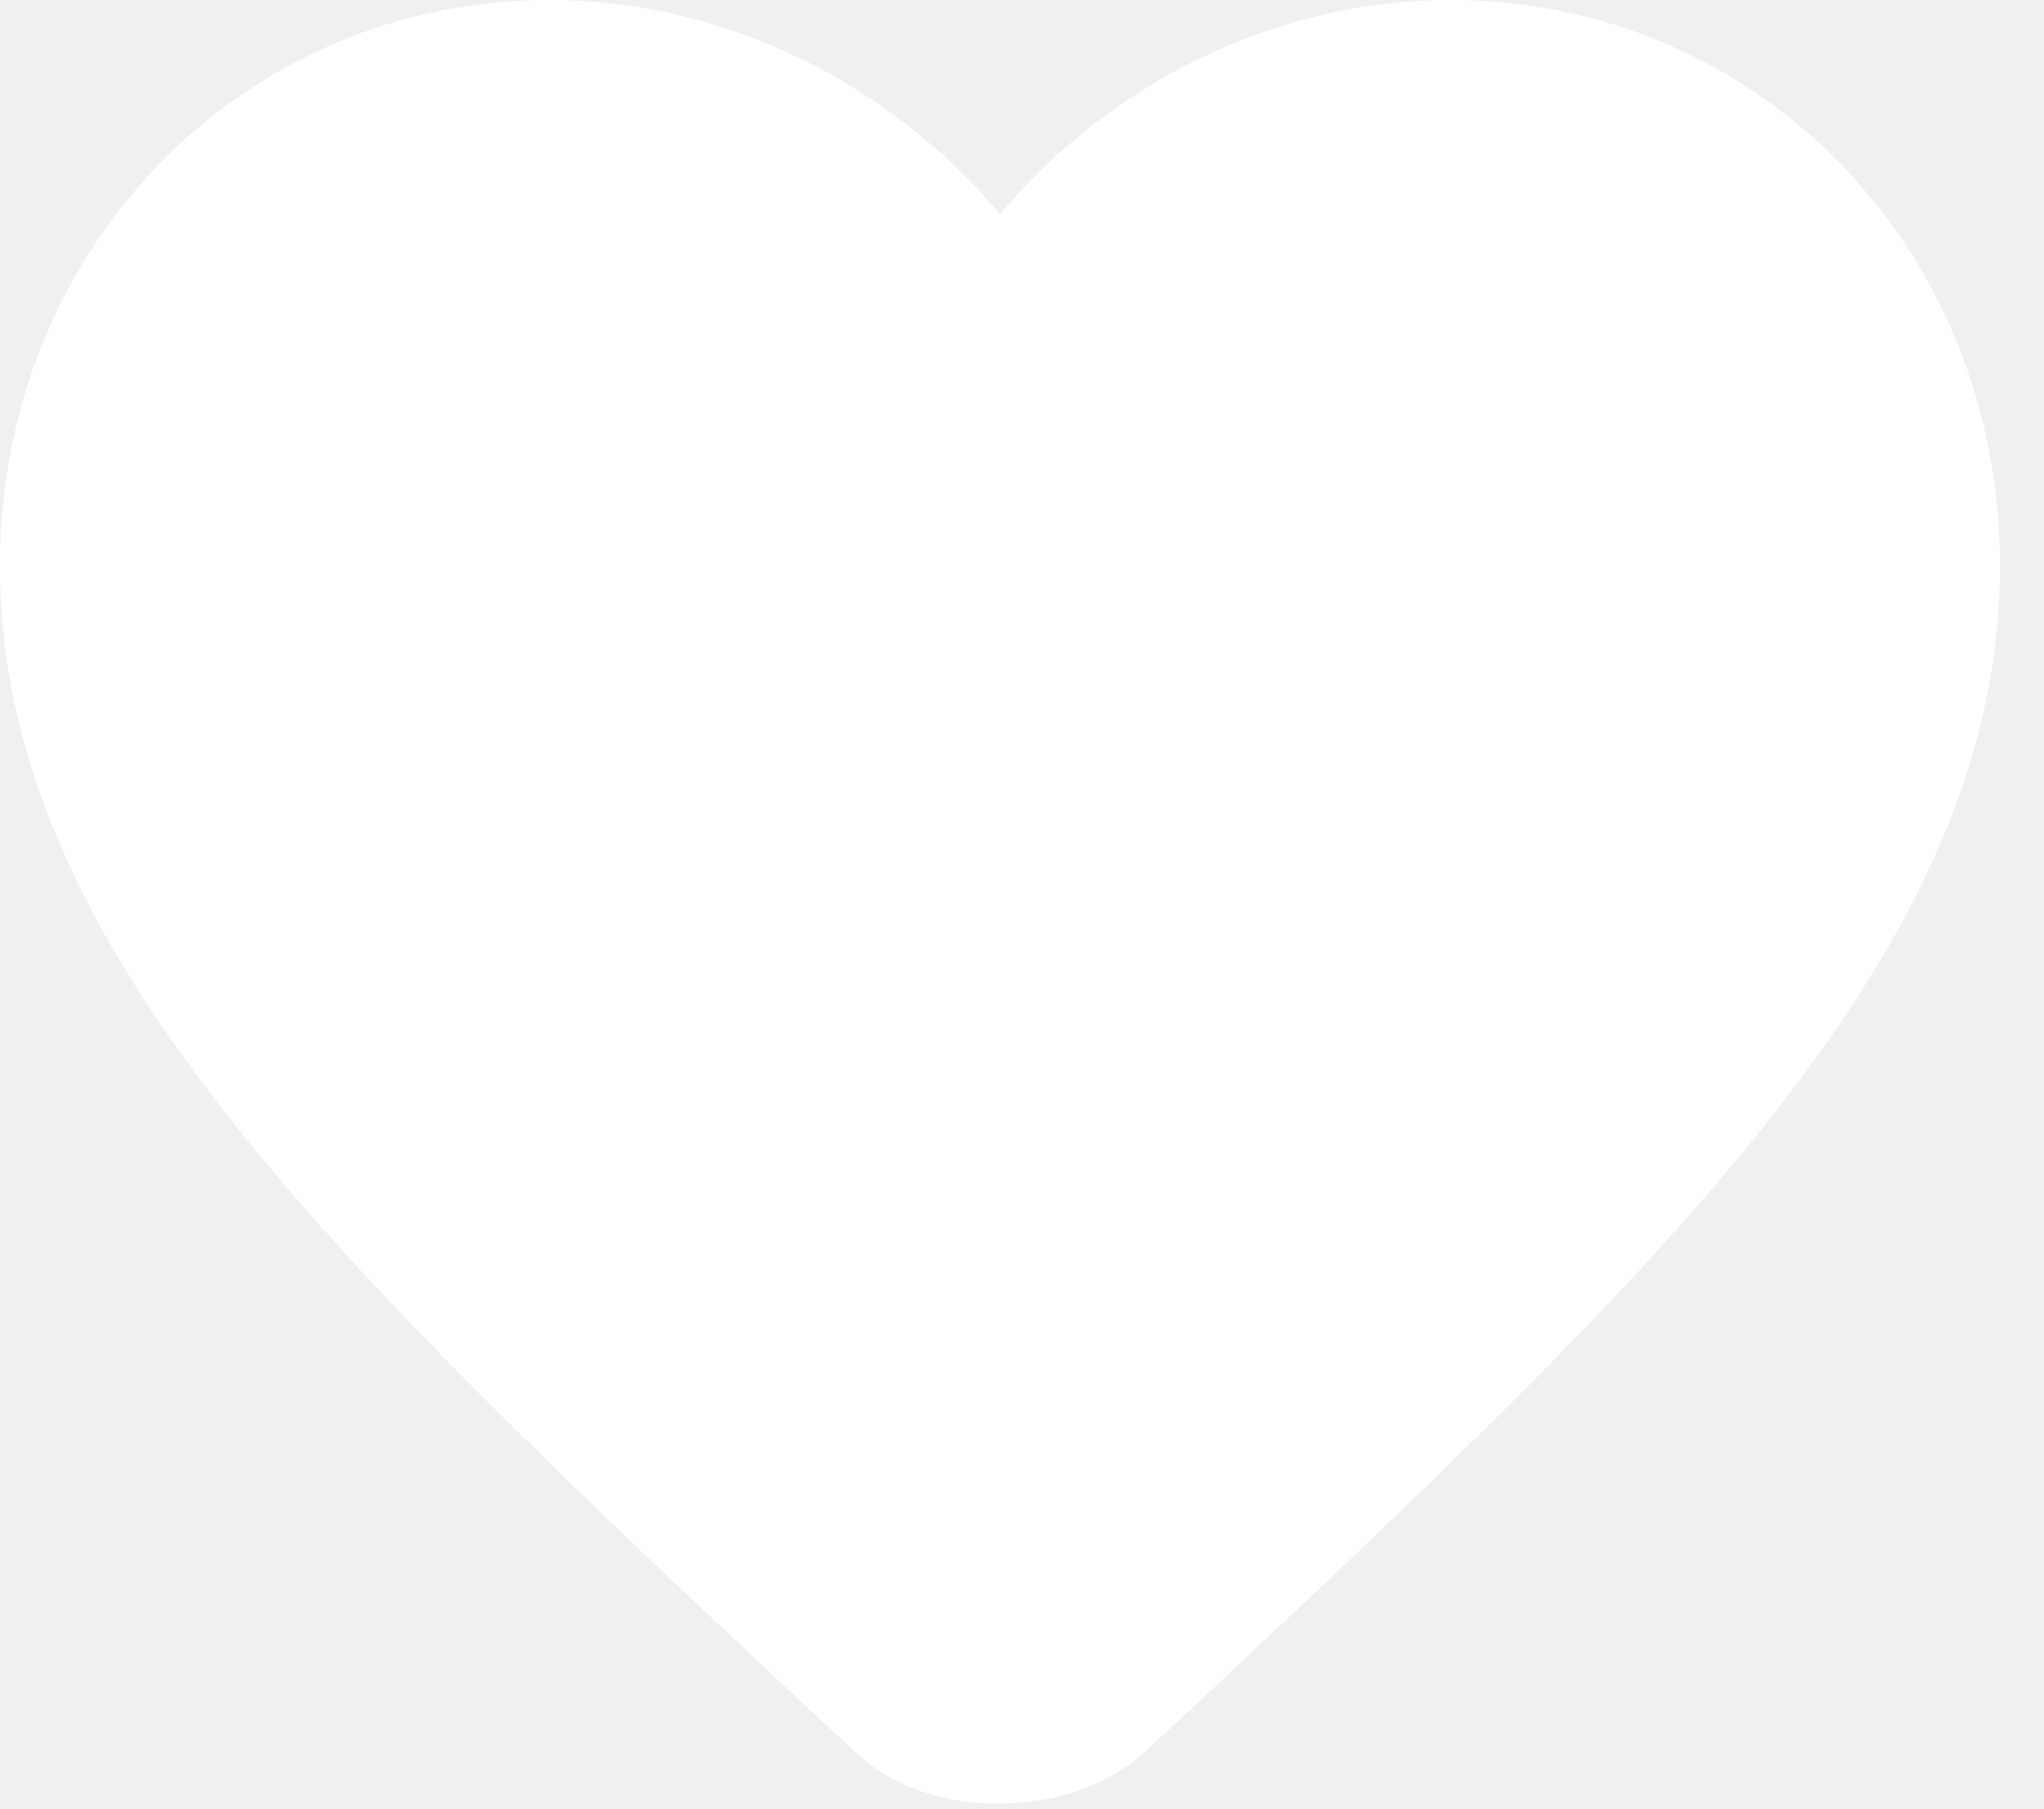
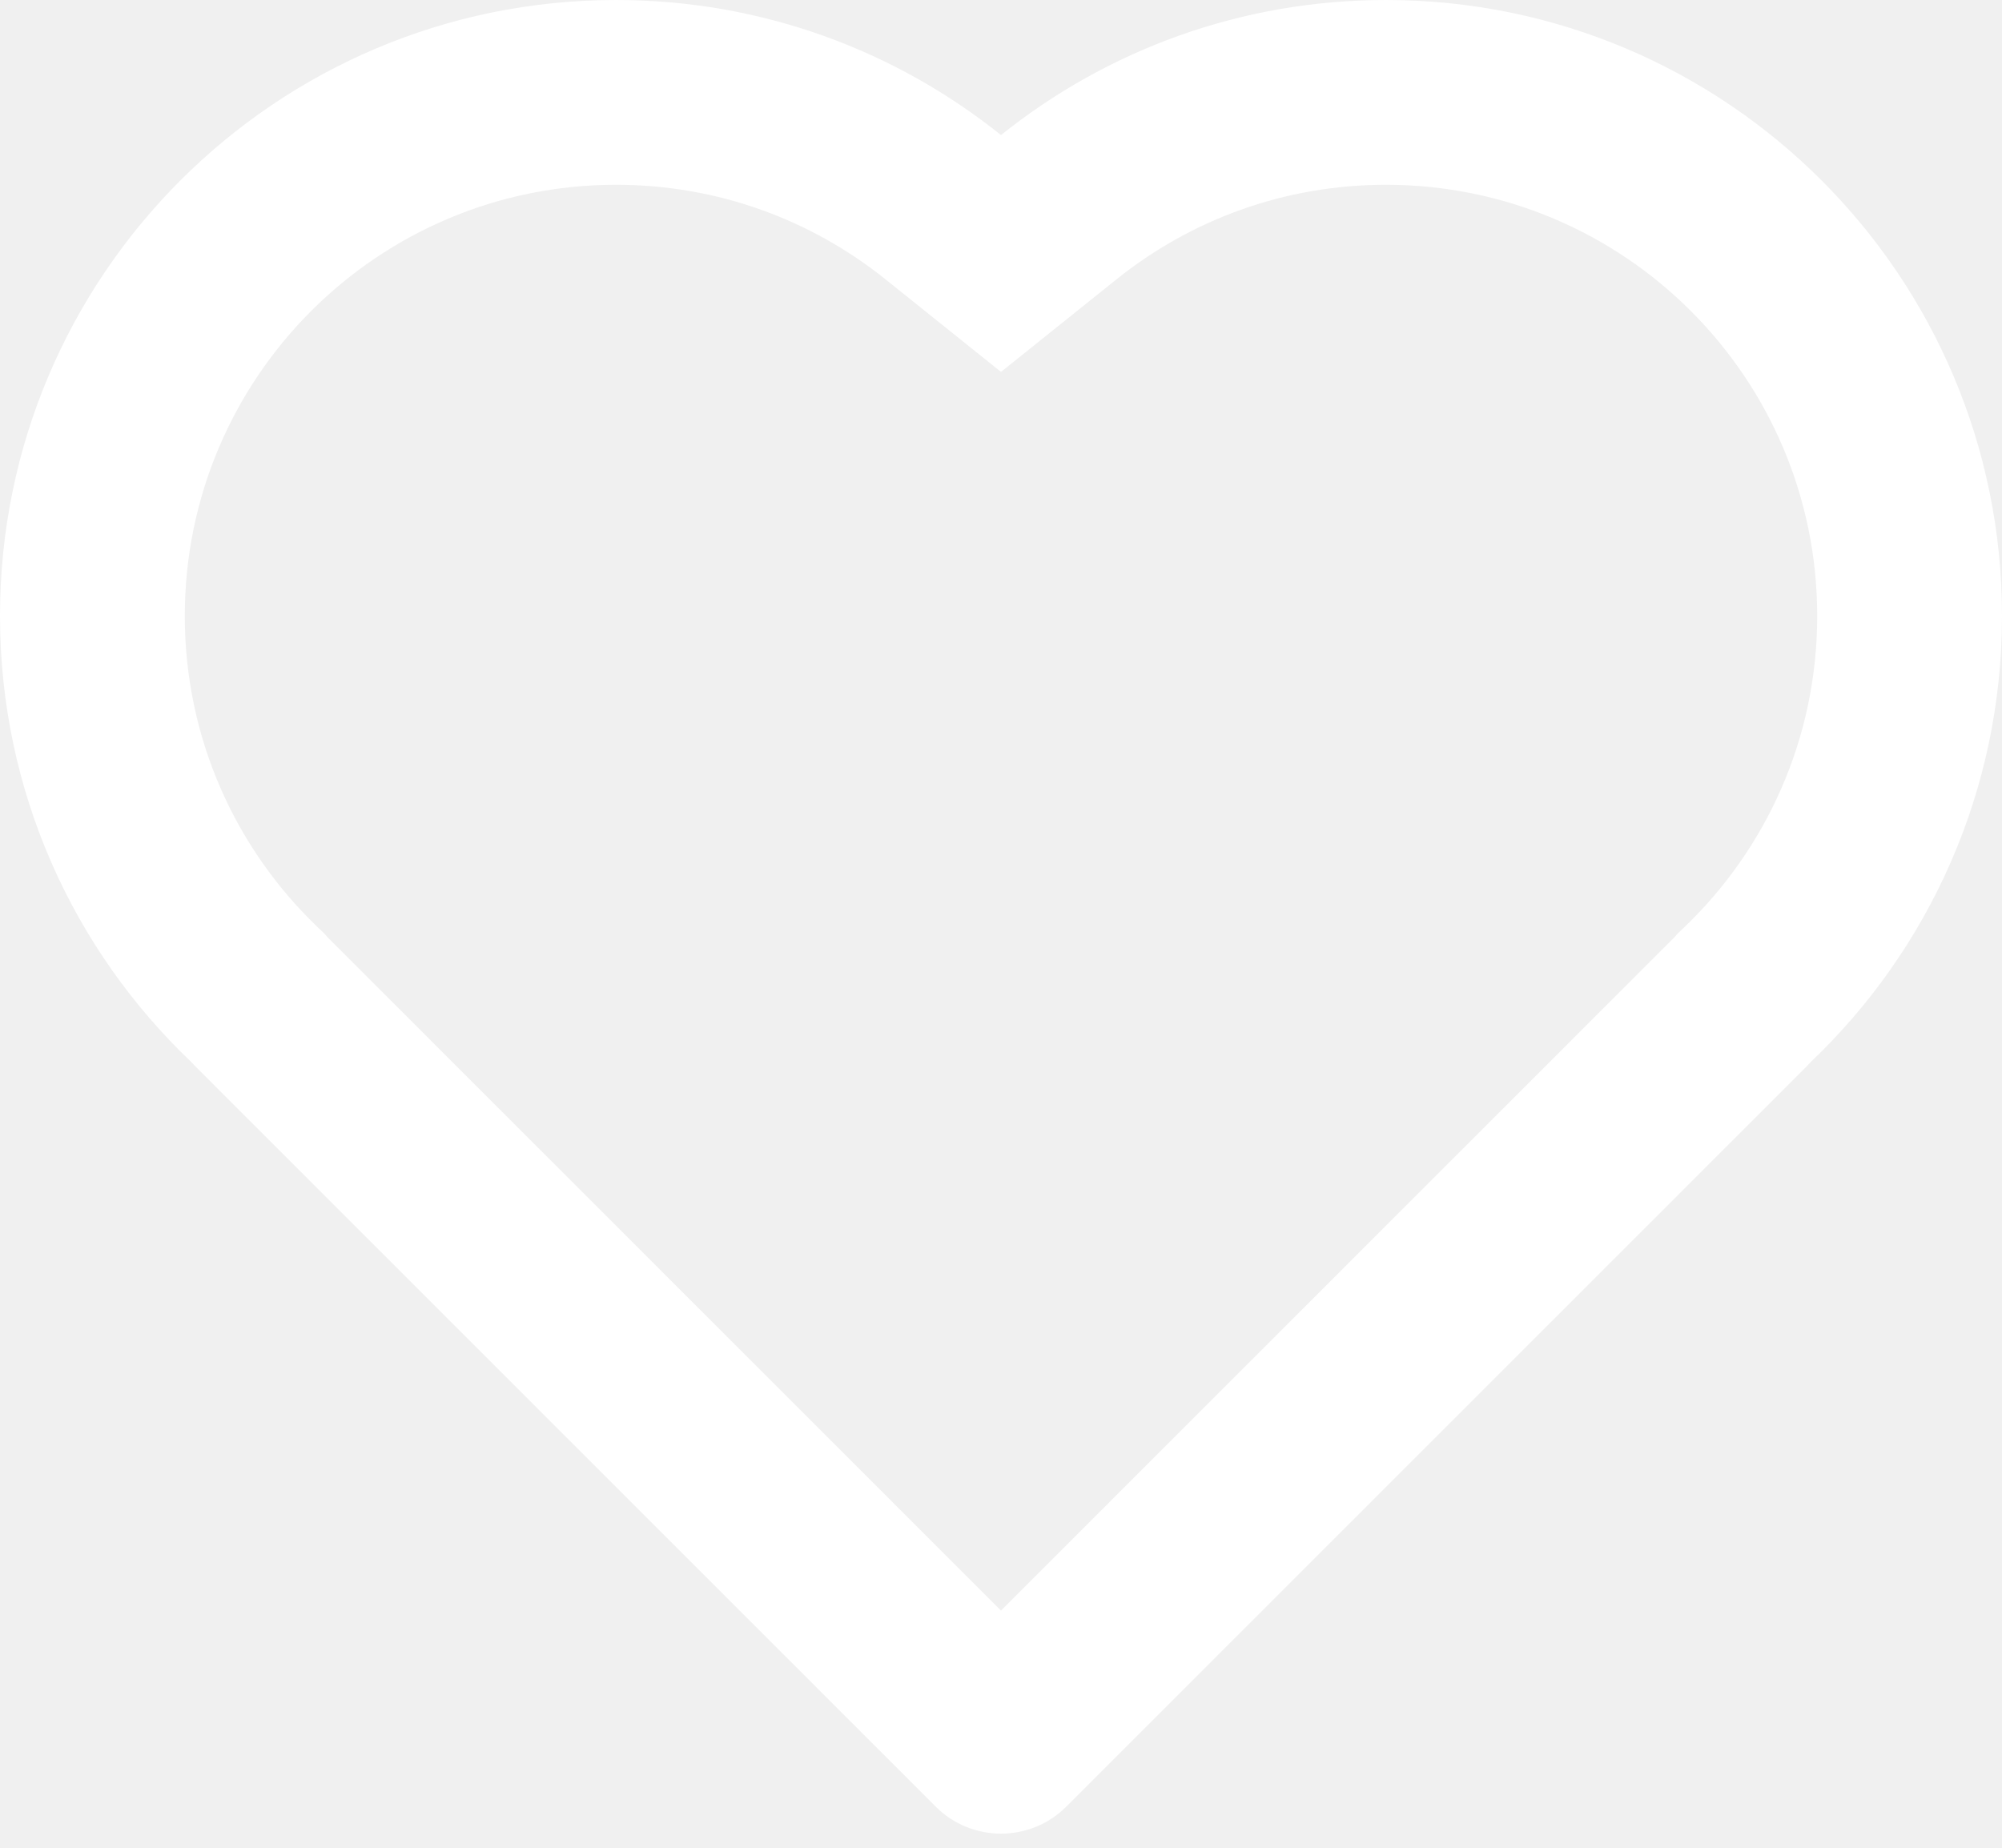
- <svg xmlns="http://www.w3.org/2000/svg" width="26px" height="23px" viewBox="0 0 26 23" version="1.1">
-   <g id="Page-1" stroke="none" stroke-width="1" fill="none" fill-rule="evenodd">
-     <g id="super-card-brawl" transform="translate(-681, -357)" fill="#FFFFFF">
-       <path d="M693.72,359.727 C692.334,358.059 690.209,357 687.996,357 C684.072,357 681,360.159 681,364.193 C681,369.131 685.325,373.166 691.876,379.28 L691.876,379.28 C692.894,380.23 694.707,380.08 695.564,379.28 L695.564,379.28 C702.115,373.166 706.44,369.131 706.44,364.193 C706.44,360.159 703.368,357 699.444,357 C697.231,357 695.106,358.059 693.72,359.727 Z" id="heart" />
-     </g>
-   </g>
+ <svg xmlns="http://www.w3.org/2000/svg" width="130" height="120" viewBox="0 0 130 120" fill="none">
+   <path fill-rule="evenodd" clip-rule="evenodd" d="M21.289 60.887L65 104.598L108.711 60.887L108.933 60.636L109.309 60.277C114.678 55.162 118 47.979 118 40C118 24.536 105.464 12 90 12C83.367 12 77.302 14.292 72.506 18.136L65 24.153L57.494 18.136C52.699 14.292 46.633 12 40 12C24.536 12 12 24.536 12 40C12 47.979 15.322 55.162 20.691 60.277L21.067 60.636L21.289 60.887ZM12.414 68.966C4.766 61.68 0 51.397 0 40C0 17.909 17.909 0 40 0C49.459 0 58.152 3.284 65 8.773C71.848 3.284 80.54 0 90 0C112.091 0 130 17.909 130 40C130 51.397 125.234 61.68 117.586 68.966C117.503 69.06 117.416 69.153 117.326 69.243L69.243 117.326C66.9 119.669 63.1 119.669 60.757 117.326L12.674 69.243C12.584 69.152 12.497 69.06 12.414 68.966Z" fill="white" />
</svg>
